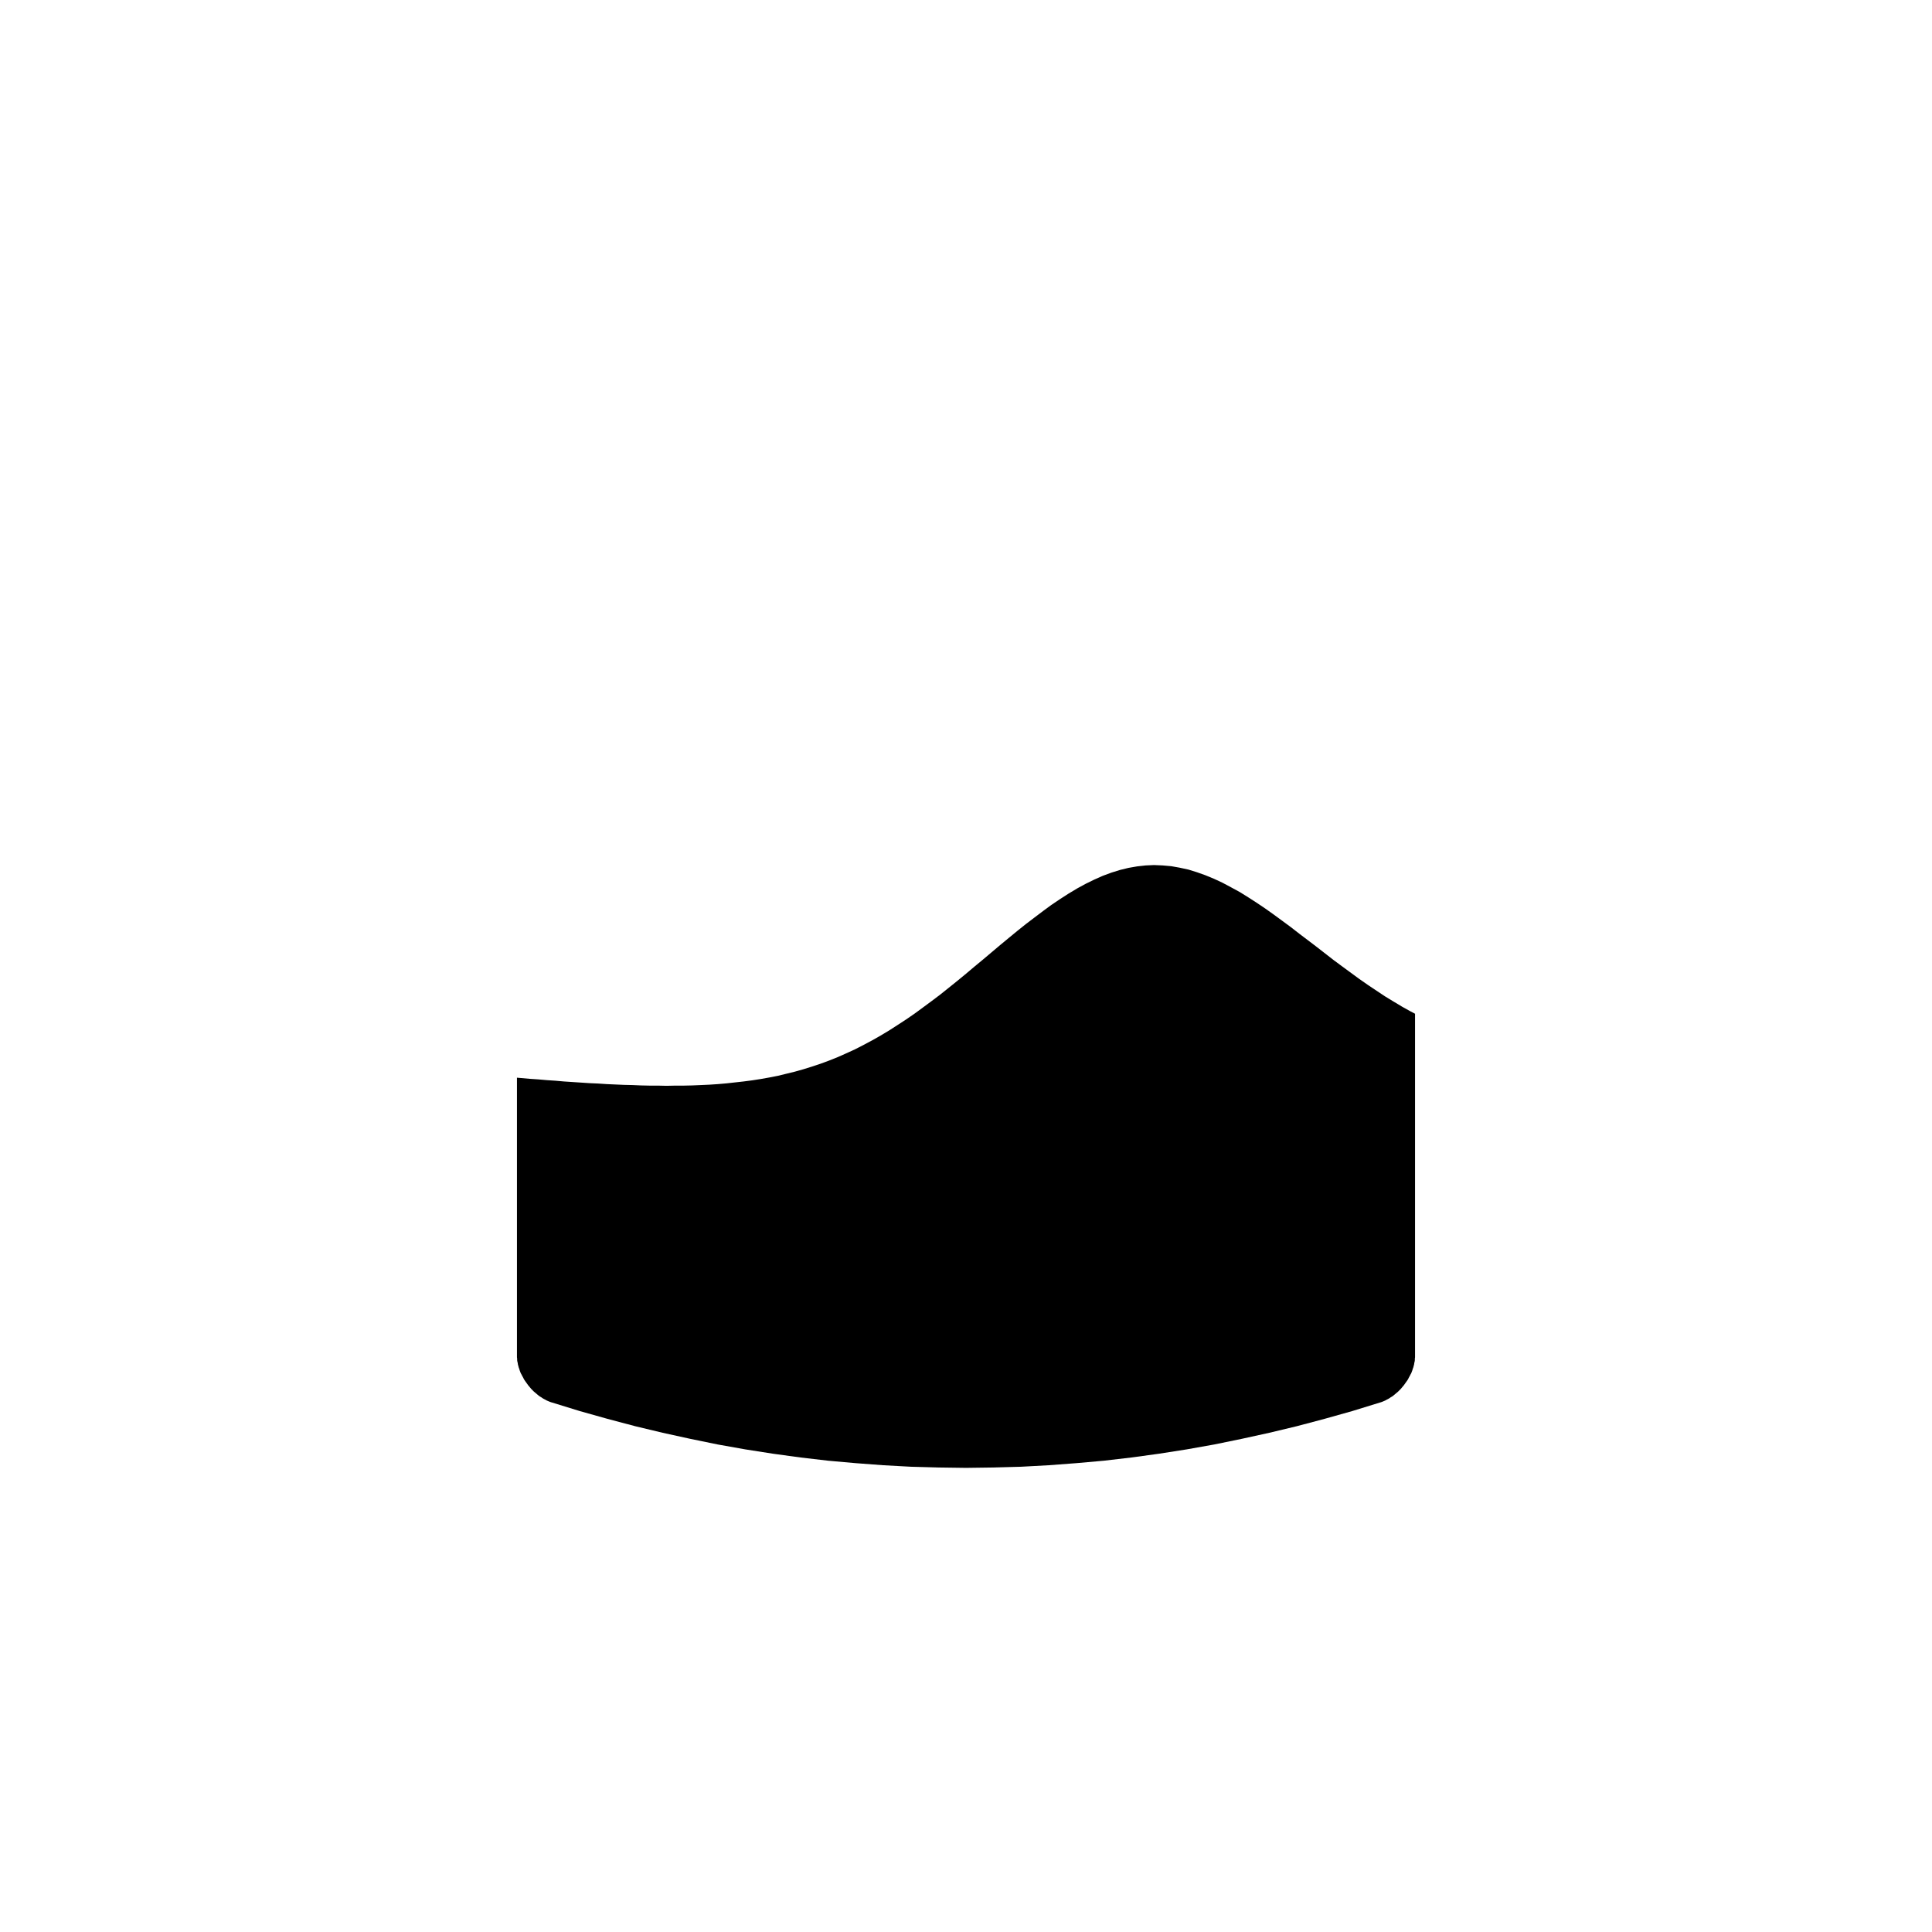
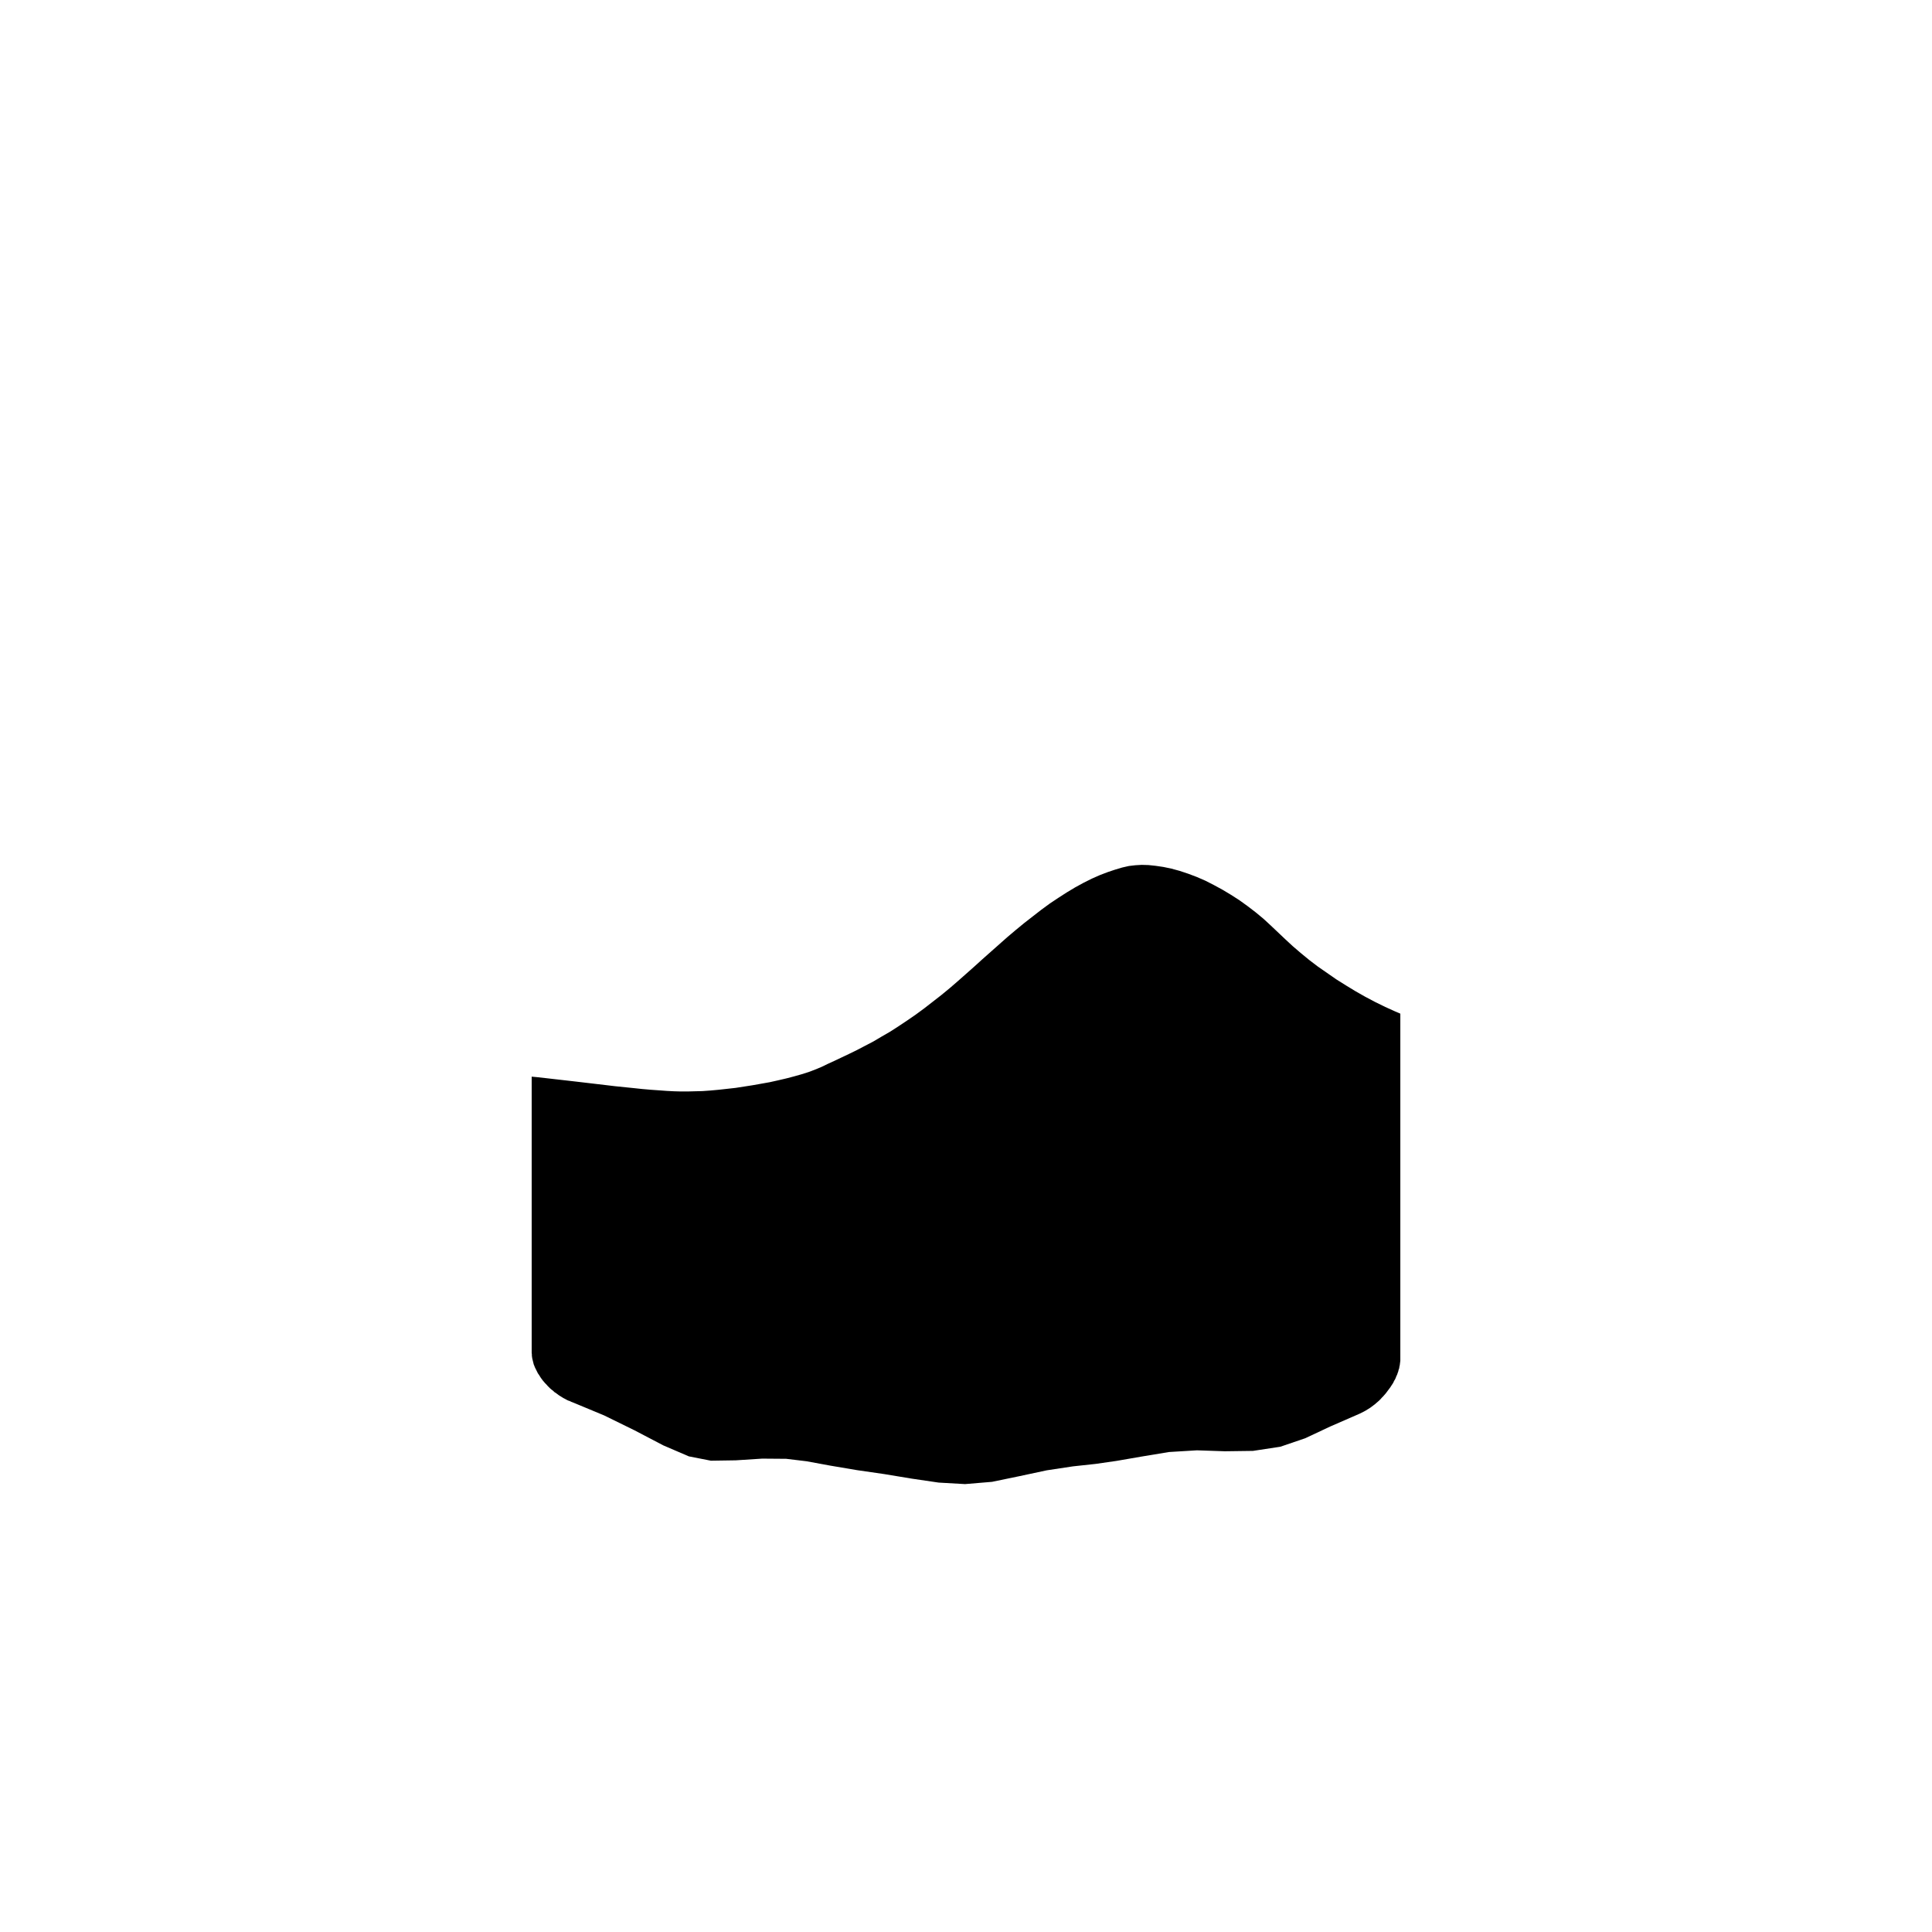
<svg xmlns="http://www.w3.org/2000/svg" viewBox="0 0 1024 1024">
  <defs>
    <clipPath id="w">
-       <path d="M731.3,280.6 L732.0,280.8 L732.8,281.1 L733.5,281.4 L734.2,281.7 L734.9,282.1 L735.7,282.5 L736.4,282.9 L737.1,283.4 L737.8,283.8 L738.5,284.3 L739.1,284.8 L739.8,285.4 L740.4,285.9 L741.1,286.5 L741.7,287.1 L742.3,287.7 L742.9,288.4 L743.4,289.0 L744.0,289.7 L744.5,290.4 L745.0,291.1 L745.5,291.8 L746.0,292.5 L746.4,293.2 L746.8,294.0 L747.2,294.7 L747.6,295.5 L748.0,296.2 L748.3,297.0 L748.6,297.8 L748.8,298.5 L749.1,299.3 L749.3,300.1 L749.5,300.8 L749.6,301.6 L749.8,302.4 L749.9,303.1 L749.9,303.9 L750.0,304.6 L750.0,305.4 L750.0,319.1 L750.0,332.9 L750.0,346.7 L750.0,360.5 L750.0,374.2 L750.0,388.0 L750.0,401.8 L750.0,415.6 L750.0,429.3 L750.0,443.1 L750.0,456.9 L750.0,470.7 L750.0,484.4 L750.0,498.2 L750.0,512.0 L750.0,525.8 L750.0,539.6 L750.0,553.3 L750.0,567.1 L750.0,580.9 L750.0,594.7 L750.0,608.4 L750.0,622.2 L750.0,636.0 L750.0,649.8 L750.0,663.5 L750.0,677.3 L750.0,691.1 L750.0,704.9 L750.0,718.6 L750.0,719.4 L749.9,720.1 L749.9,720.9 L749.8,721.6 L749.6,722.4 L749.5,723.2 L749.3,723.9 L749.1,724.7 L748.8,725.5 L748.6,726.2 L748.3,727.0 L748.0,727.8 L747.6,728.5 L747.2,729.3 L746.8,730.0 L746.4,730.8 L746.0,731.5 L745.5,732.2 L745.0,732.9 L744.5,733.6 L744.0,734.3 L743.4,735.0 L742.9,735.6 L742.3,736.3 L741.7,736.9 L741.1,737.5 L740.4,738.1 L739.8,738.6 L739.1,739.2 L738.5,739.7 L737.8,740.2 L737.1,740.6 L736.4,741.1 L735.7,741.5 L734.9,741.9 L734.2,742.3 L733.5,742.6 L732.8,742.9 L732.0,743.2 L731.3,743.4 L716.7,747.9 L702.1,752.0 L687.4,755.9 L672.8,759.4 L658.2,762.6 L643.6,765.6 L629.0,768.2 L614.3,770.5 L599.7,772.5 L585.1,774.2 L570.5,775.5 L555.9,776.6 L541.2,777.4 L526.6,777.8 L512.0,778.0 L497.4,777.8 L482.8,777.4 L468.1,776.6 L453.5,775.5 L438.9,774.2 L424.3,772.5 L409.7,770.5 L395.0,768.2 L380.4,765.6 L365.8,762.6 L351.2,759.4 L336.6,755.9 L321.9,752.0 L307.3,747.9 L292.7,743.4 L292.0,743.2 L291.2,742.9 L290.5,742.6 L289.8,742.3 L289.1,741.9 L288.3,741.5 L287.6,741.1 L286.9,740.6 L286.2,740.2 L285.5,739.7 L284.9,739.2 L284.2,738.6 L283.6,738.1 L282.9,737.5 L282.3,736.9 L281.7,736.3 L281.1,735.6 L280.6,735.0 L280.0,734.3 L279.5,733.6 L279.0,732.9 L278.5,732.2 L278.0,731.5 L277.6,730.8 L277.2,730.0 L276.8,729.3 L276.4,728.5 L276.0,727.8 L275.7,727.0 L275.4,726.2 L275.2,725.5 L274.9,724.7 L274.7,723.9 L274.5,723.2 L274.4,722.4 L274.2,721.6 L274.1,720.9 L274.1,720.1 L274.0,719.4 L274.0,718.6 L274.0,704.9 L274.0,691.1 L274.0,677.3 L274.0,663.5 L274.0,649.8 L274.0,636.0 L274.0,622.2 L274.0,608.4 L274.0,594.7 L274.0,580.9 L274.0,567.1 L274.0,553.3 L274.0,539.6 L274.0,525.8 L274.0,512.0 L274.0,498.2 L274.0,484.4 L274.0,470.7 L274.0,456.9 L274.0,443.1 L274.0,429.3 L274.0,415.6 L274.0,401.8 L274.0,388.0 L274.0,374.2 L274.0,360.5 L274.0,346.7 L274.0,332.9 L274.0,319.1 L274.0,305.4 L274.0,304.6 L274.1,303.9 L274.1,303.1 L274.2,302.4 L274.4,301.6 L274.5,300.8 L274.7,300.1 L274.9,299.3 L275.2,298.5 L275.4,297.8 L275.7,297.0 L276.0,296.2 L276.4,295.5 L276.8,294.7 L277.2,294.0 L277.6,293.2 L278.0,292.5 L278.5,291.8 L279.0,291.1 L279.5,290.4 L280.0,289.7 L280.6,289.0 L281.1,288.4 L281.7,287.7 L282.3,287.1 L282.9,286.5 L283.6,285.9 L284.2,285.4 L284.9,284.8 L285.5,284.3 L286.2,283.8 L286.9,283.4 L287.6,282.9 L288.3,282.5 L289.1,282.1 L289.8,281.7 L290.5,281.4 L291.2,281.1 L292.0,280.8 L292.7,280.6 L307.3,276.1 L321.9,272.0 L336.6,268.1 L351.2,264.6 L365.8,261.4 L380.4,258.4 L395.0,255.8 L409.7,253.5 L424.3,251.5 L438.9,249.8 L453.5,248.5 L468.1,247.4 L482.8,246.6 L497.4,246.2 L512.0,246.0 L526.6,246.2 L541.2,246.6 L555.9,247.4 L570.5,248.5 L585.1,249.8 L599.7,251.5 L614.3,253.5 L629.0,255.8 L643.6,258.4 L658.2,261.4 L672.8,264.6 L687.4,268.1 L702.1,272.0 L716.7,276.1Z" />
+       <path d="M720.4,279.6 L721.2,279.9 L722.0,280.3 L722.9,280.8 L723.7,281.2 L724.6,281.7 L725.4,282.2 L726.2,282.7 L727.0,283.2 L727.8,283.8 L728.6,284.4 L729.4,285.0 L730.2,285.6 L730.9,286.3 L731.7,286.9 L732.4,287.6 L733.1,288.3 L733.8,289.0 L734.4,289.7 L735.1,290.5 L735.7,291.2 L736.3,291.9 L736.9,292.7 L737.4,293.5 L737.9,294.3 L738.4,295.0 L738.9,295.8 L739.3,296.6 L739.7,297.4 L740.1,298.2 L740.5,299.0 L740.8,299.8 L741.1,300.6 L741.3,301.4 L741.5,302.2 L741.7,303.0 L741.9,303.7 L742.0,304.5 L742.1,305.3 L742.1,306.0 L742.2,306.7 L742.2,320.5 L742.2,334.2 L742.2,347.8 L742.2,361.5 L742.2,375.2 L742.2,388.8 L742.2,402.5 L742.2,416.1 L742.2,429.8 L742.2,443.5 L742.2,457.1 L742.2,470.8 L742.2,484.5 L742.2,498.3 L742.2,512.0 L742.2,525.7 L742.2,539.5 L742.2,553.3 L742.2,567.1 L742.2,580.9 L742.2,594.7 L742.2,608.6 L742.2,622.5 L742.2,636.4 L742.2,650.3 L742.2,664.2 L742.2,678.2 L742.2,692.3 L742.2,706.3 L742.2,720.5 L742.2,721.2 L742.1,722.0 L742.0,722.8 L741.9,723.6 L741.7,724.4 L741.6,725.2 L741.3,726.0 L741.1,726.9 L740.8,727.7 L740.5,728.6 L740.1,729.4 L739.8,730.2 L739.4,731.1 L738.9,731.9 L738.5,732.8 L738.0,733.6 L737.4,734.5 L736.9,735.3 L736.3,736.1 L735.7,736.9 L735.1,737.7 L734.5,738.5 L733.8,739.3 L733.1,740.1 L732.4,740.8 L731.7,741.6 L731.0,742.3 L730.2,743.0 L729.5,743.6 L728.7,744.3 L727.9,744.9 L727.1,745.5 L726.3,746.1 L725.5,746.6 L724.7,747.1 L723.9,747.6 L723.0,748.1 L722.2,748.5 L721.4,748.9 L720.6,749.3 L705.0,756.1 L691.8,762.3 L678.6,766.8 L664.1,769.0 L649.2,769.2 L634.4,768.7 L619.6,769.6 L605.1,772.0 L591.8,774.3 L580.7,775.9 L568.7,777.2 L554.8,779.3 L540.3,782.4 L525.8,785.4 L511.5,786.6 L497.5,785.8 L483.2,783.7 L468.7,781.3 L454.2,779.2 L440.0,776.8 L427.5,774.5 L416.7,773.2 L404.0,773.1 L390.0,774.0 L376.8,774.2 L365.1,771.9 L351.6,766.1 L336.3,758.1 L320.2,750.2 L303.6,743.3 L302.8,743.0 L302.0,742.6 L301.1,742.3 L300.3,741.9 L299.4,741.4 L298.6,741.0 L297.8,740.5 L297.0,740.0 L296.2,739.5 L295.4,738.9 L294.6,738.3 L293.8,737.8 L293.1,737.1 L292.3,736.5 L291.6,735.9 L290.9,735.2 L290.2,734.5 L289.6,733.8 L288.9,733.1 L288.3,732.4 L287.7,731.7 L287.1,730.9 L286.6,730.2 L286.1,729.4 L285.6,728.6 L285.1,727.9 L284.7,727.1 L284.3,726.3 L283.9,725.5 L283.5,724.7 L283.2,723.9 L282.9,723.2 L282.7,722.4 L282.5,721.6 L282.3,720.8 L282.1,720.0 L282.0,719.3 L281.9,718.5 L281.9,717.8 L281.8,717.0 L281.8,703.2 L281.8,689.5 L281.8,675.8 L281.8,662.1 L281.8,648.4 L281.8,634.8 L281.8,621.1 L281.8,607.5 L281.8,593.9 L281.8,580.2 L281.8,566.6 L281.8,553.0 L281.8,539.3 L281.8,525.7 L281.8,512.0 L281.8,498.3 L281.8,484.7 L281.8,471.0 L281.8,457.3 L281.8,443.6 L281.8,429.8 L281.8,416.1 L281.8,402.3 L281.8,388.5 L281.8,374.7 L281.8,360.9 L281.8,347.0 L281.8,333.1 L281.8,319.1 L281.8,305.1 L281.9,304.3 L281.9,303.6 L282.0,302.8 L282.1,302.0 L282.3,301.2 L282.4,300.4 L282.7,299.6 L282.9,298.7 L283.2,297.9 L283.5,297.1 L283.9,296.2 L284.2,295.4 L284.7,294.5 L285.1,293.7 L285.6,292.8 L286.1,292.0 L286.6,291.1 L287.1,290.3 L287.7,289.5 L288.3,288.7 L288.9,287.9 L289.6,287.1 L290.2,286.3 L290.9,285.5 L291.6,284.8 L292.3,284.0 L293.1,283.3 L293.8,282.6 L294.6,281.9 L295.4,281.3 L296.2,280.6 L297.0,280.0 L297.8,279.5 L298.6,278.9 L299.4,278.4 L300.2,277.9 L301.1,277.4 L301.9,276.9 L302.7,276.5 L303.6,276.2 L319.8,269.1 L334.4,262.3 L346.9,256.7 L360.3,253.2 L374.8,252.1 L389.6,252.5 L404.4,252.8 L419.1,251.5 L433.5,249.3 L446.5,247.9 L457.4,247.1 L469.5,245.9 L483.4,243.5 L497.9,240.4 L512.4,238.1 L526.6,237.8 L540.6,239.4 L555.0,241.7 L569.5,243.9 L584.0,246.3 L598.0,249.2 L610.0,251.8 L621.3,253.1 L634.6,252.9 L648.6,252.1 L661.5,252.8 L673.6,256.7 L688.0,263.7 L703.9,271.9Z" />
    </clipPath>
  </defs>
  <g clip-path="url(#w)">
-     <path d="M240.0,568.0 L244.5,568.4 L249.1,568.9 L253.6,569.3 L258.1,569.8 L262.7,570.2 L267.2,570.6 L271.7,571.0 L276.3,571.4 L280.8,571.8 L285.3,572.1 L289.9,572.5 L294.4,572.8 L298.9,573.2 L303.5,573.5 L308.0,573.8 L312.5,574.1 L317.1,574.3 L321.6,574.6 L326.1,574.8 L330.7,575.0 L335.2,575.1 L339.7,575.3 L344.3,575.4 L348.8,575.4 L353.3,575.5 L357.9,575.4 L362.4,575.4 L366.9,575.3 L371.5,575.1 L376.0,574.9 L380.5,574.6 L385.1,574.2 L389.6,573.7 L394.1,573.2 L398.7,572.6 L403.2,571.9 L407.7,571.1 L412.3,570.2 L416.8,569.1 L421.3,568.0 L425.9,566.7 L430.4,565.3 L434.9,563.8 L439.5,562.1 L444.0,560.3 L448.5,558.3 L453.1,556.2 L457.6,553.9 L462.1,551.5 L466.7,548.9 L471.2,546.2 L475.7,543.3 L480.3,540.3 L484.8,537.2 L489.3,533.9 L493.9,530.5 L498.4,527.1 L502.9,523.5 L507.5,519.8 L512.0,516.1 L516.5,512.3 L521.1,508.5 L525.6,504.7 L530.1,500.9 L534.7,497.1 L539.2,493.4 L543.7,489.8 L548.3,486.3 L552.8,482.9 L557.3,479.6 L561.9,476.5 L566.4,473.6 L570.9,470.9 L575.5,468.4 L580.0,466.2 L584.5,464.2 L589.1,462.5 L593.6,461.1 L598.1,460.0 L602.7,459.2 L607.2,458.7 L611.7,458.5 L616.3,458.7 L620.8,459.1 L625.3,459.9 L629.9,460.9 L634.4,462.3 L638.9,463.9 L643.5,465.8 L648.0,467.9 L652.5,470.3 L657.1,472.8 L661.6,475.6 L666.1,478.5 L670.7,481.6 L675.2,484.8 L679.7,488.1 L684.3,491.5 L688.8,495.0 L693.3,498.4 L697.9,501.9 L702.4,505.4 L706.9,508.9 L711.5,512.3 L716.0,515.6 L720.5,518.9 L725.1,522.1 L729.6,525.1 L734.1,528.1 L738.7,530.9 L743.2,533.6 L747.7,536.1 L752.3,538.5 L756.8,540.8 L761.3,542.9 L765.9,544.8 L770.4,546.6 L774.9,548.3 L779.5,549.8 L784.0,551.1 L784.0,768.0 L779.5,770.1 L774.9,772.2 L770.4,774.2 L765.9,776.2 L761.3,778.2 L756.8,780.2 L752.3,782.1 L747.7,783.9 L743.2,785.8 L738.7,787.6 L734.1,789.3 L729.6,791.0 L725.1,792.7 L720.5,794.4 L716.0,796.0 L711.5,797.6 L706.9,799.1 L702.4,800.6 L697.9,802.1 L693.3,803.6 L688.8,805.0 L684.3,806.3 L679.7,807.7 L675.2,809.0 L670.7,810.2 L666.1,811.4 L661.6,812.6 L657.1,813.8 L652.5,814.9 L648.0,816.0 L643.5,817.0 L638.9,818.1 L634.4,819.0 L629.9,820.0 L625.3,820.9 L620.8,821.8 L616.3,822.6 L611.7,823.4 L607.2,824.2 L602.7,824.9 L598.1,825.6 L593.6,826.2 L589.1,826.9 L584.5,827.4 L580.0,828.0 L575.5,828.5 L570.9,829.0 L566.4,829.4 L561.9,829.8 L557.3,830.2 L552.8,830.6 L548.3,830.9 L543.7,831.1 L539.2,831.4 L534.7,831.6 L530.1,831.7 L525.6,831.8 L521.1,831.9 L516.5,832.0 L512.0,832.0 L507.5,832.0 L502.9,831.9 L498.4,831.8 L493.9,831.7 L489.3,831.6 L484.8,831.4 L480.3,831.1 L475.7,830.9 L471.2,830.6 L466.7,830.2 L462.1,829.8 L457.6,829.4 L453.1,829.0 L448.5,828.5 L444.0,828.0 L439.5,827.4 L434.9,826.9 L430.4,826.2 L425.9,825.6 L421.3,824.9 L416.8,824.2 L412.3,823.4 L407.7,822.6 L403.2,821.8 L398.7,820.9 L394.1,820.0 L389.6,819.0 L385.1,818.1 L380.5,817.0 L376.0,816.0 L371.5,814.9 L366.9,813.8 L362.4,812.6 L357.9,811.4 L353.3,810.2 L348.8,809.0 L344.3,807.7 L339.7,806.3 L335.2,805.0 L330.7,803.6 L326.1,802.1 L321.6,800.6 L317.1,799.1 L312.5,797.6 L308.0,796.0 L303.5,794.4 L298.9,792.7 L294.4,791.0 L289.9,789.3 L285.3,787.6 L280.8,785.8 L276.3,783.9 L271.7,782.1 L267.2,780.2 L262.7,778.2 L258.1,776.2 L253.6,774.2 L249.1,772.2 L244.5,770.1 L240.0,768.0Z" />
+     <path d="M240.0,566.7 L245.8,567.2 L251.5,567.8 L257.1,568.3 L262.7,568.8 L268.2,569.3 L273.7,569.8 L279.1,570.4 L284.5,570.9 L289.9,571.5 L295.1,572.1 L300.4,572.7 L305.6,573.3 L310.7,573.9 L315.8,574.5 L320.9,575.1 L325.9,575.7 L330.8,576.2 L335.7,576.7 L340.4,577.2 L345.0,577.6 L349.3,577.9 L353.4,578.2 L357.2,578.4 L360.8,578.5 L364.5,578.5 L368.3,578.4 L372.3,578.3 L376.5,578.0 L380.9,577.6 L385.4,577.1 L389.9,576.6 L394.4,575.9 L398.9,575.2 L403.4,574.4 L407.9,573.6 L412.4,572.6 L416.7,571.6 L420.9,570.5 L424.8,569.4 L428.6,568.2 L432.0,566.9 L435.4,565.5 L438.7,563.9 L442.2,562.3 L446.0,560.5 L450.0,558.6 L454.1,556.6 L458.5,554.3 L462.9,552.0 L467.3,549.4 L471.8,546.8 L476.3,543.9 L480.8,540.9 L485.3,537.8 L489.8,534.5 L494.3,531.0 L498.8,527.5 L503.3,523.8 L507.7,520.0 L512.0,516.2 L516.4,512.3 L520.7,508.4 L525.1,504.5 L529.5,500.6 L533.9,496.7 L538.4,492.9 L542.9,489.2 L547.4,485.7 L551.9,482.2 L556.4,478.9 L560.9,475.9 L565.4,473.0 L569.9,470.3 L574.3,467.9 L578.7,465.7 L583.0,463.8 L587.2,462.2 L591.1,460.9 L594.8,459.8 L598.3,459.0 L601.7,458.6 L605.1,458.4 L608.7,458.5 L612.5,458.9 L616.6,459.5 L620.9,460.4 L625.3,461.6 L629.8,463.1 L634.3,464.8 L638.9,466.8 L643.4,469.1 L648.0,471.6 L652.5,474.3 L657.0,477.2 L661.3,480.3 L665.6,483.6 L669.7,487.0 L673.6,490.6 L677.4,494.2 L681.2,497.8 L685.2,501.5 L689.4,505.1 L693.9,508.8 L698.5,512.3 L703.4,515.7 L708.3,519.1 L713.4,522.3 L718.5,525.4 L723.6,528.3 L728.9,531.1 L734.2,533.7 L739.5,536.1 L744.9,538.4 L750.3,540.6 L755.8,542.5 L761.3,544.3 L766.9,546.0 L772.5,547.5 L778.2,548.9 L784.0,550.2 L784.0,761.4 L778.2,765.0 L772.5,768.8 L766.9,772.6 L761.3,776.2 L755.8,779.7 L750.3,783.0 L744.9,786.0 L739.5,788.7 L734.2,791.2 L729.0,793.6 L723.8,795.9 L718.8,798.1 L713.9,800.4 L709.2,802.7 L704.7,805.1 L700.6,807.6 L696.6,810.1 L692.6,812.5 L688.6,814.8 L684.4,816.8 L680.1,818.5 L675.7,819.9 L671.2,820.9 L666.6,821.5 L662.0,821.7 L657.3,821.6 L652.7,821.3 L648.1,820.8 L643.5,820.3 L638.9,819.9 L634.3,819.6 L629.7,819.7 L625.1,820.1 L620.5,820.9 L615.9,822.1 L611.4,823.4 L606.9,824.8 L602.5,826.1 L598.2,827.3 L594.0,828.3 L590.0,829.1 L586.3,829.7 L582.8,830.0 L579.5,830.2 L576.1,830.2 L572.5,830.2 L568.7,830.3 L564.7,830.5 L560.5,831.0 L556.1,831.7 L551.7,832.8 L547.3,834.1 L542.8,835.6 L538.3,837.2 L533.8,838.8 L529.2,840.3 L524.7,841.6 L520.3,842.6 L515.8,843.2 L511.4,843.4 L507.0,843.2 L502.7,842.6 L498.3,841.8 L494.0,840.8 L489.6,839.7 L485.2,838.6 L480.7,837.5 L476.2,836.6 L471.7,835.8 L467.2,835.2 L462.7,834.7 L458.2,834.3 L453.7,833.9 L449.2,833.5 L444.8,832.9 L440.4,832.2 L436.1,831.3 L432.0,830.4 L428.1,829.5 L424.5,828.5 L421.1,827.6 L417.8,826.7 L414.5,826.0 L410.9,825.6 L407.0,825.3 L403.0,825.3 L398.7,825.6 L394.5,826.1 L390.2,826.7 L386.1,827.3 L382.1,827.7 L378.3,828.0 L374.7,827.8 L371.2,827.2 L367.5,826.1 L363.6,824.5 L359.4,822.3 L355.0,819.6 L350.4,816.6 L345.7,813.2 L340.8,809.7 L335.9,806.3 L331.0,803.1 L326.0,800.0 L320.9,797.2 L315.9,794.7 L310.7,792.5 L305.6,790.5 L300.4,788.7 L295.1,787.0 L289.9,785.2 L284.5,783.4 L279.1,781.3 L273.7,778.8 L268.2,776.1 L262.7,773.1 L257.1,770.0 L251.5,766.7 L245.8,763.4 L240.0,760.3Z" />
  </g>
</svg>
